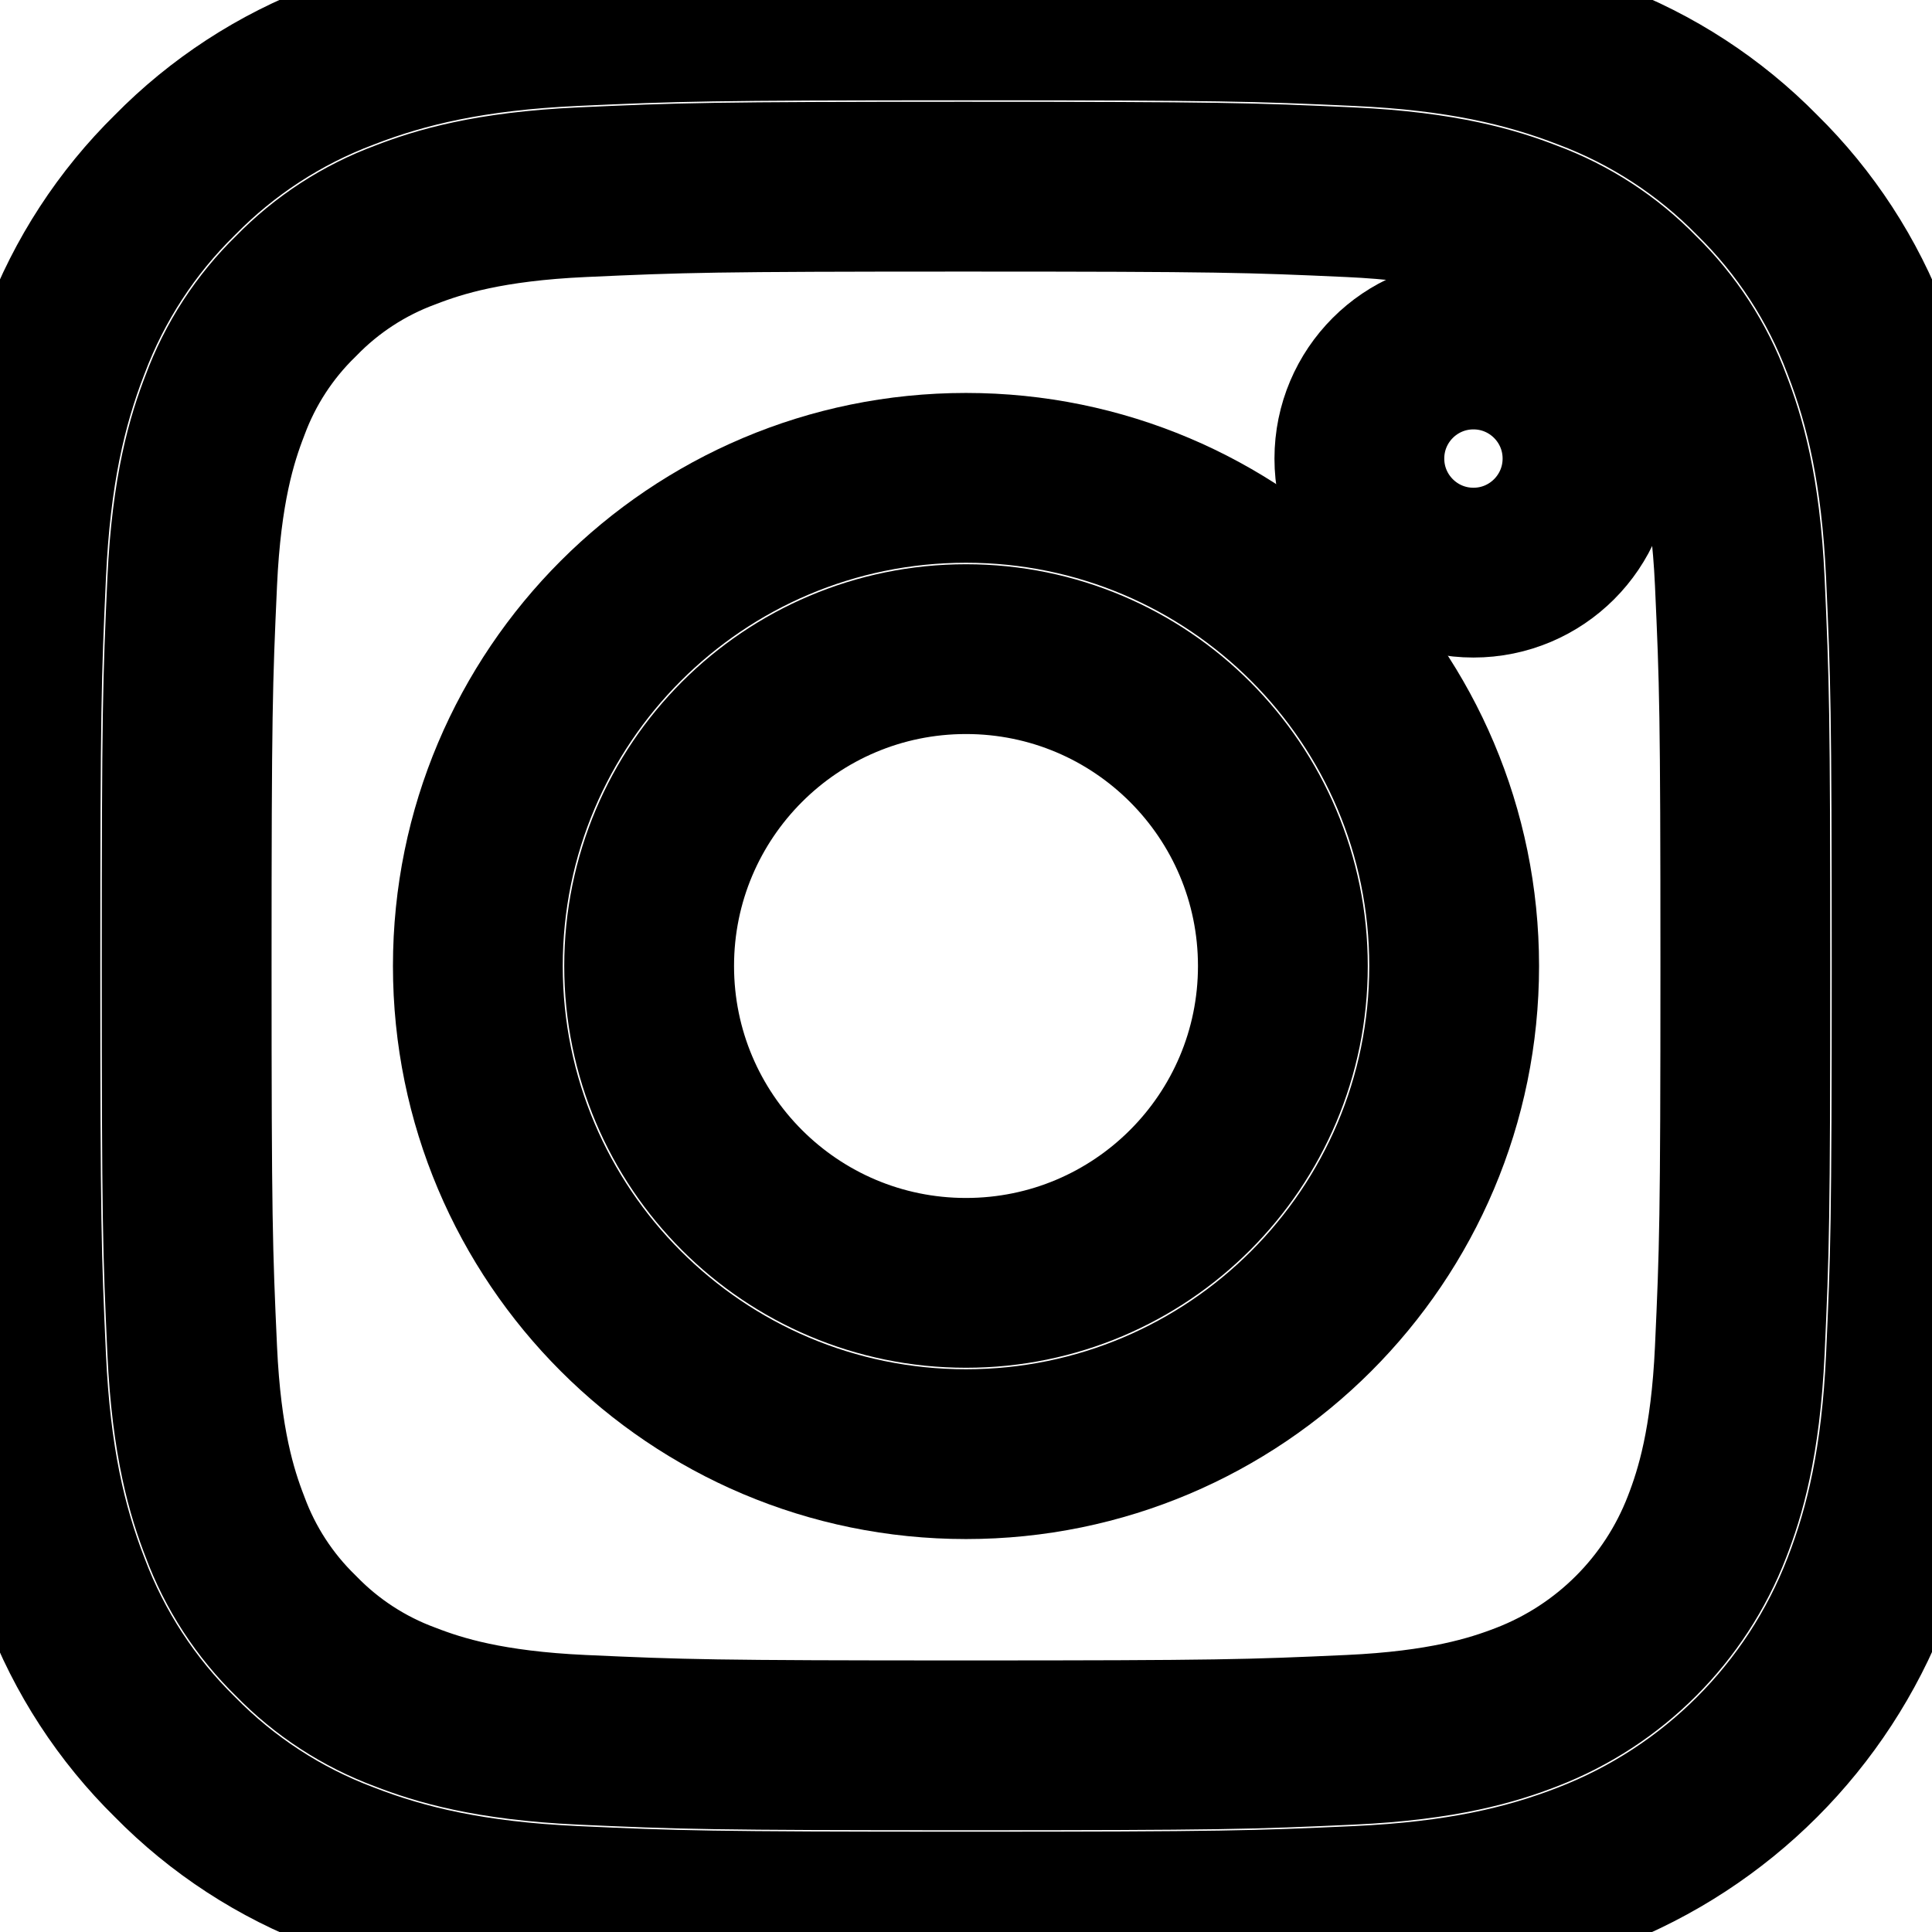
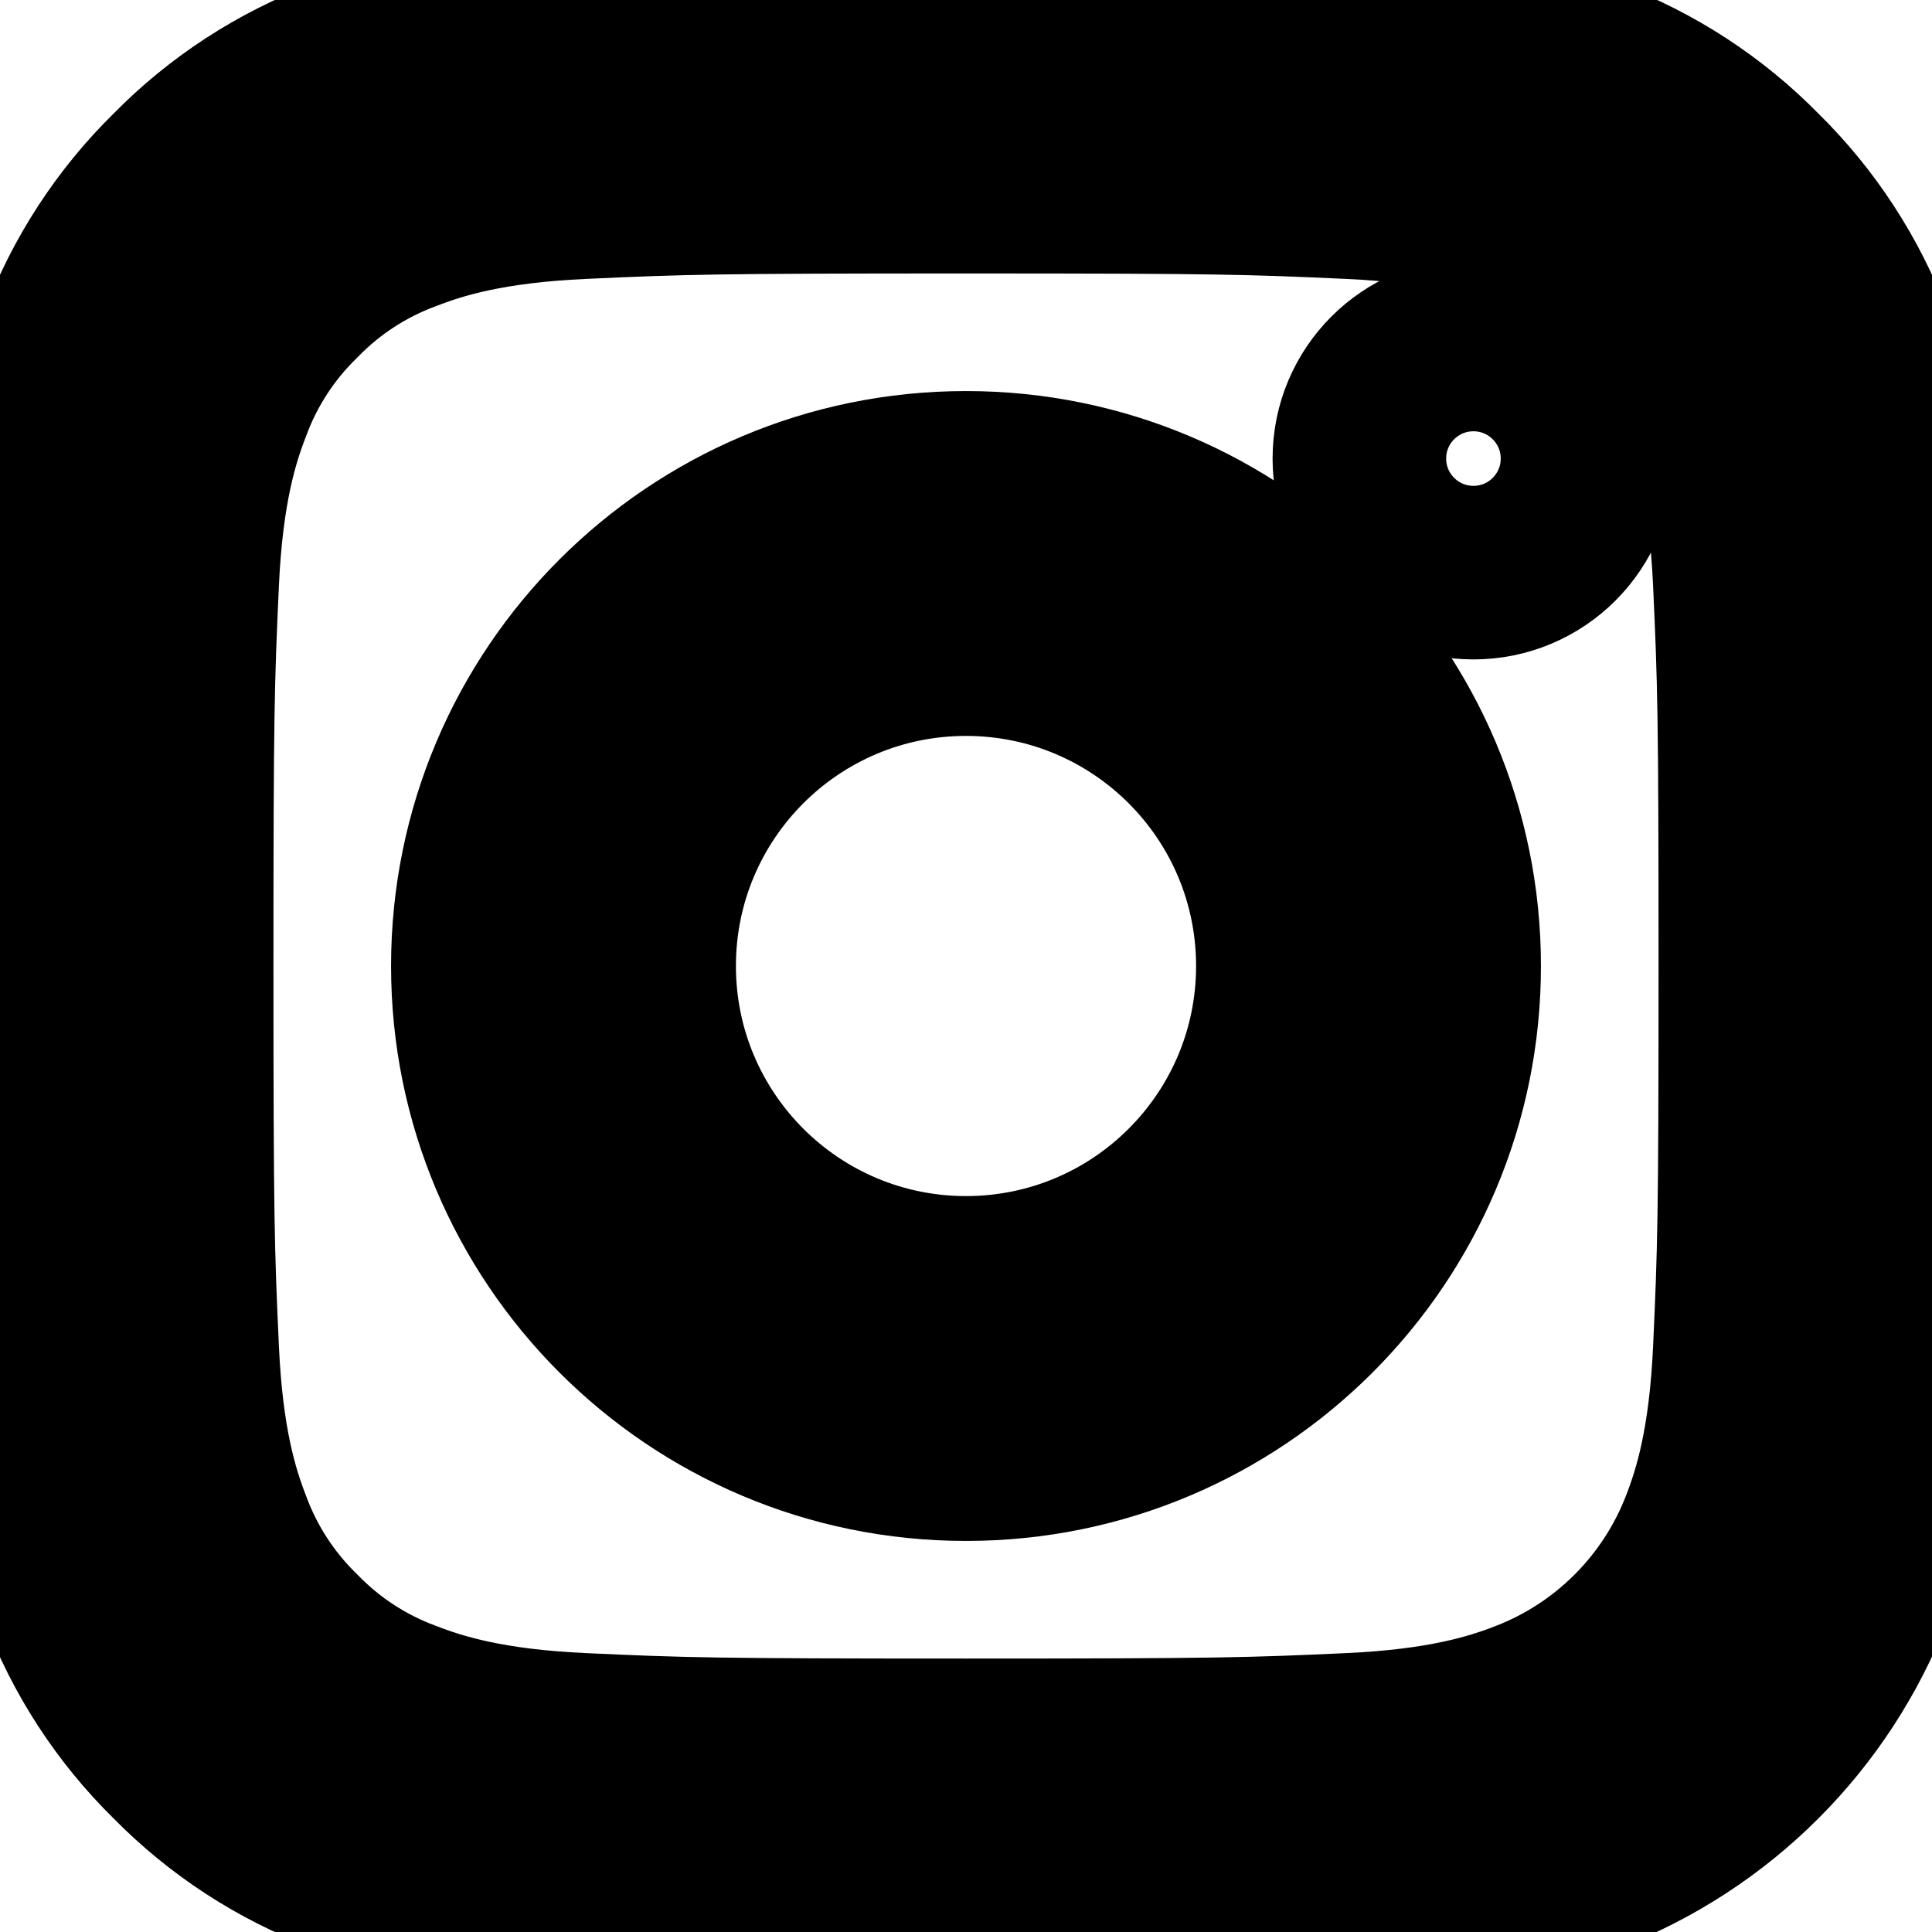
- <svg xmlns="http://www.w3.org/2000/svg" class="icon icon-tabler icon-tabler-brand-instagram" viewBox="0 0 512 512" stroke-width="45" stroke="currentColor" fill="none" stroke-linecap="round" stroke-linejoin="round">
+ <svg xmlns="http://www.w3.org/2000/svg" class="icon icon-tabler icon-tabler-brand-instagram" viewBox="0 0 512 512" stroke-width="46" stroke="currentColor" fill="none" stroke-linecap="round" stroke-linejoin="round">
  <path d="M256,49.471c67.266,0,75.233.257,101.8,1.469,24.562,1.121,37.9,5.224,46.778,8.674a78.052,78.052,0,0,1,28.966,18.845,78.052,78.052,0,0,1,18.845,28.966c3.45,8.877,7.554,22.216,8.674,46.778,1.212,26.565,1.469,34.532,1.469,101.8s-0.257,75.233-1.469,101.8c-1.121,24.562-5.225,37.9-8.674,46.778a83.427,83.427,0,0,1-47.811,47.811c-8.877,3.45-22.216,7.554-46.778,8.674-26.56,1.212-34.527,1.469-101.8,1.469s-75.237-.257-101.8-1.469c-24.562-1.121-37.9-5.225-46.778-8.674a78.051,78.051,0,0,1-28.966-18.845,78.053,78.053,0,0,1-18.845-28.966c-3.45-8.877-7.554-22.216-8.674-46.778-1.212-26.564-1.469-34.532-1.469-101.8s0.257-75.233,1.469-101.8c1.121-24.562,5.224-37.9,8.674-46.778A78.052,78.052,0,0,1,78.458,78.458a78.053,78.053,0,0,1,28.966-18.845c8.877-3.45,22.216-7.554,46.778-8.674,26.565-1.212,34.532-1.469,101.8-1.469m0-45.391c-68.418,0-77,.29-103.866,1.516-26.815,1.224-45.127,5.482-61.151,11.71a123.488,123.488,0,0,0-44.62,29.057A123.488,123.488,0,0,0,17.3,90.982C11.077,107.007,6.819,125.319,5.6,152.134,4.369,179,4.079,187.582,4.079,256S4.369,333,5.6,359.866c1.224,26.815,5.482,45.127,11.71,61.151a123.489,123.489,0,0,0,29.057,44.62,123.486,123.486,0,0,0,44.62,29.057c16.025,6.228,34.337,10.486,61.151,11.71,26.87,1.226,35.449,1.516,103.866,1.516s77-.29,103.866-1.516c26.815-1.224,45.127-5.482,61.151-11.71a128.817,128.817,0,0,0,73.677-73.677c6.228-16.025,10.486-34.337,11.71-61.151,1.226-26.87,1.516-35.449,1.516-103.866s-0.29-77-1.516-103.866c-1.224-26.815-5.482-45.127-11.71-61.151a123.486,123.486,0,0,0-29.057-44.62A123.487,123.487,0,0,0,421.018,17.3C404.993,11.077,386.681,6.819,359.866,5.6,333,4.369,324.418,4.079,256,4.079h0Z" />
  <path d="M256,126.635A129.365,129.365,0,1,0,385.365,256,129.365,129.365,0,0,0,256,126.635Zm0,213.338A83.973,83.973,0,1,1,339.974,256,83.974,83.974,0,0,1,256,339.973Z" />
  <circle cx="390.476" cy="121.524" r="30.23" />
</svg>
